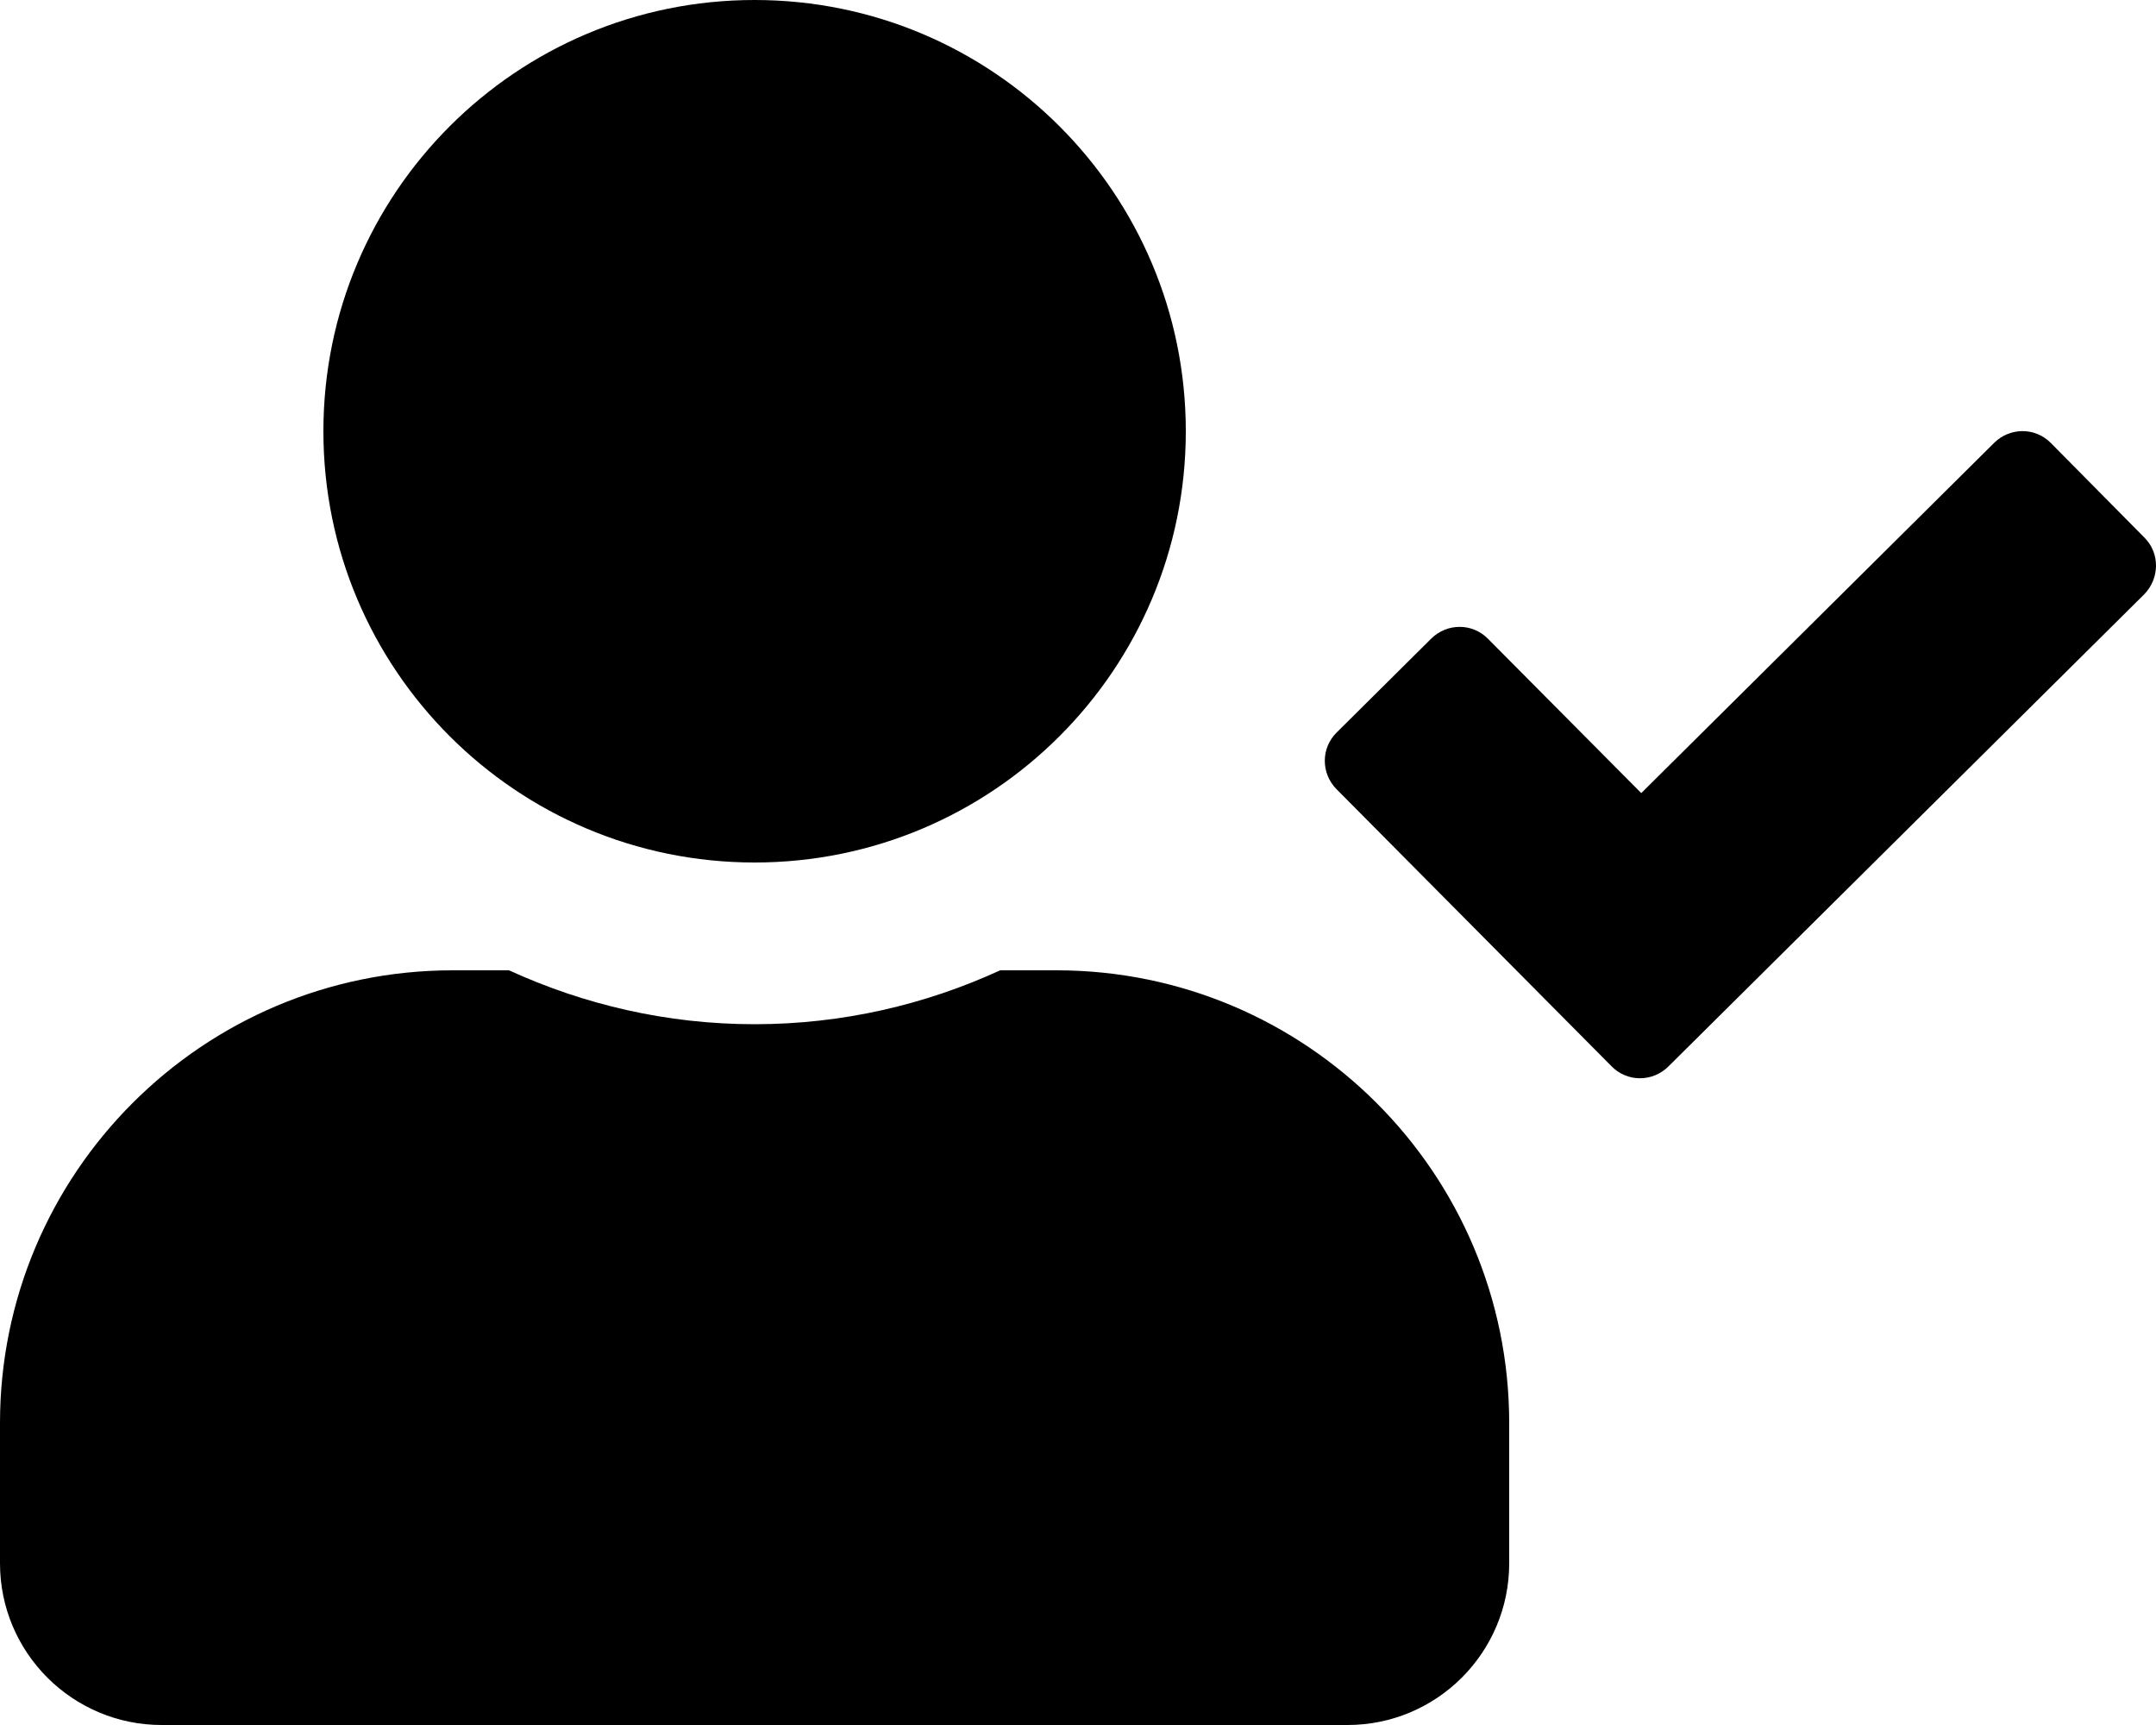
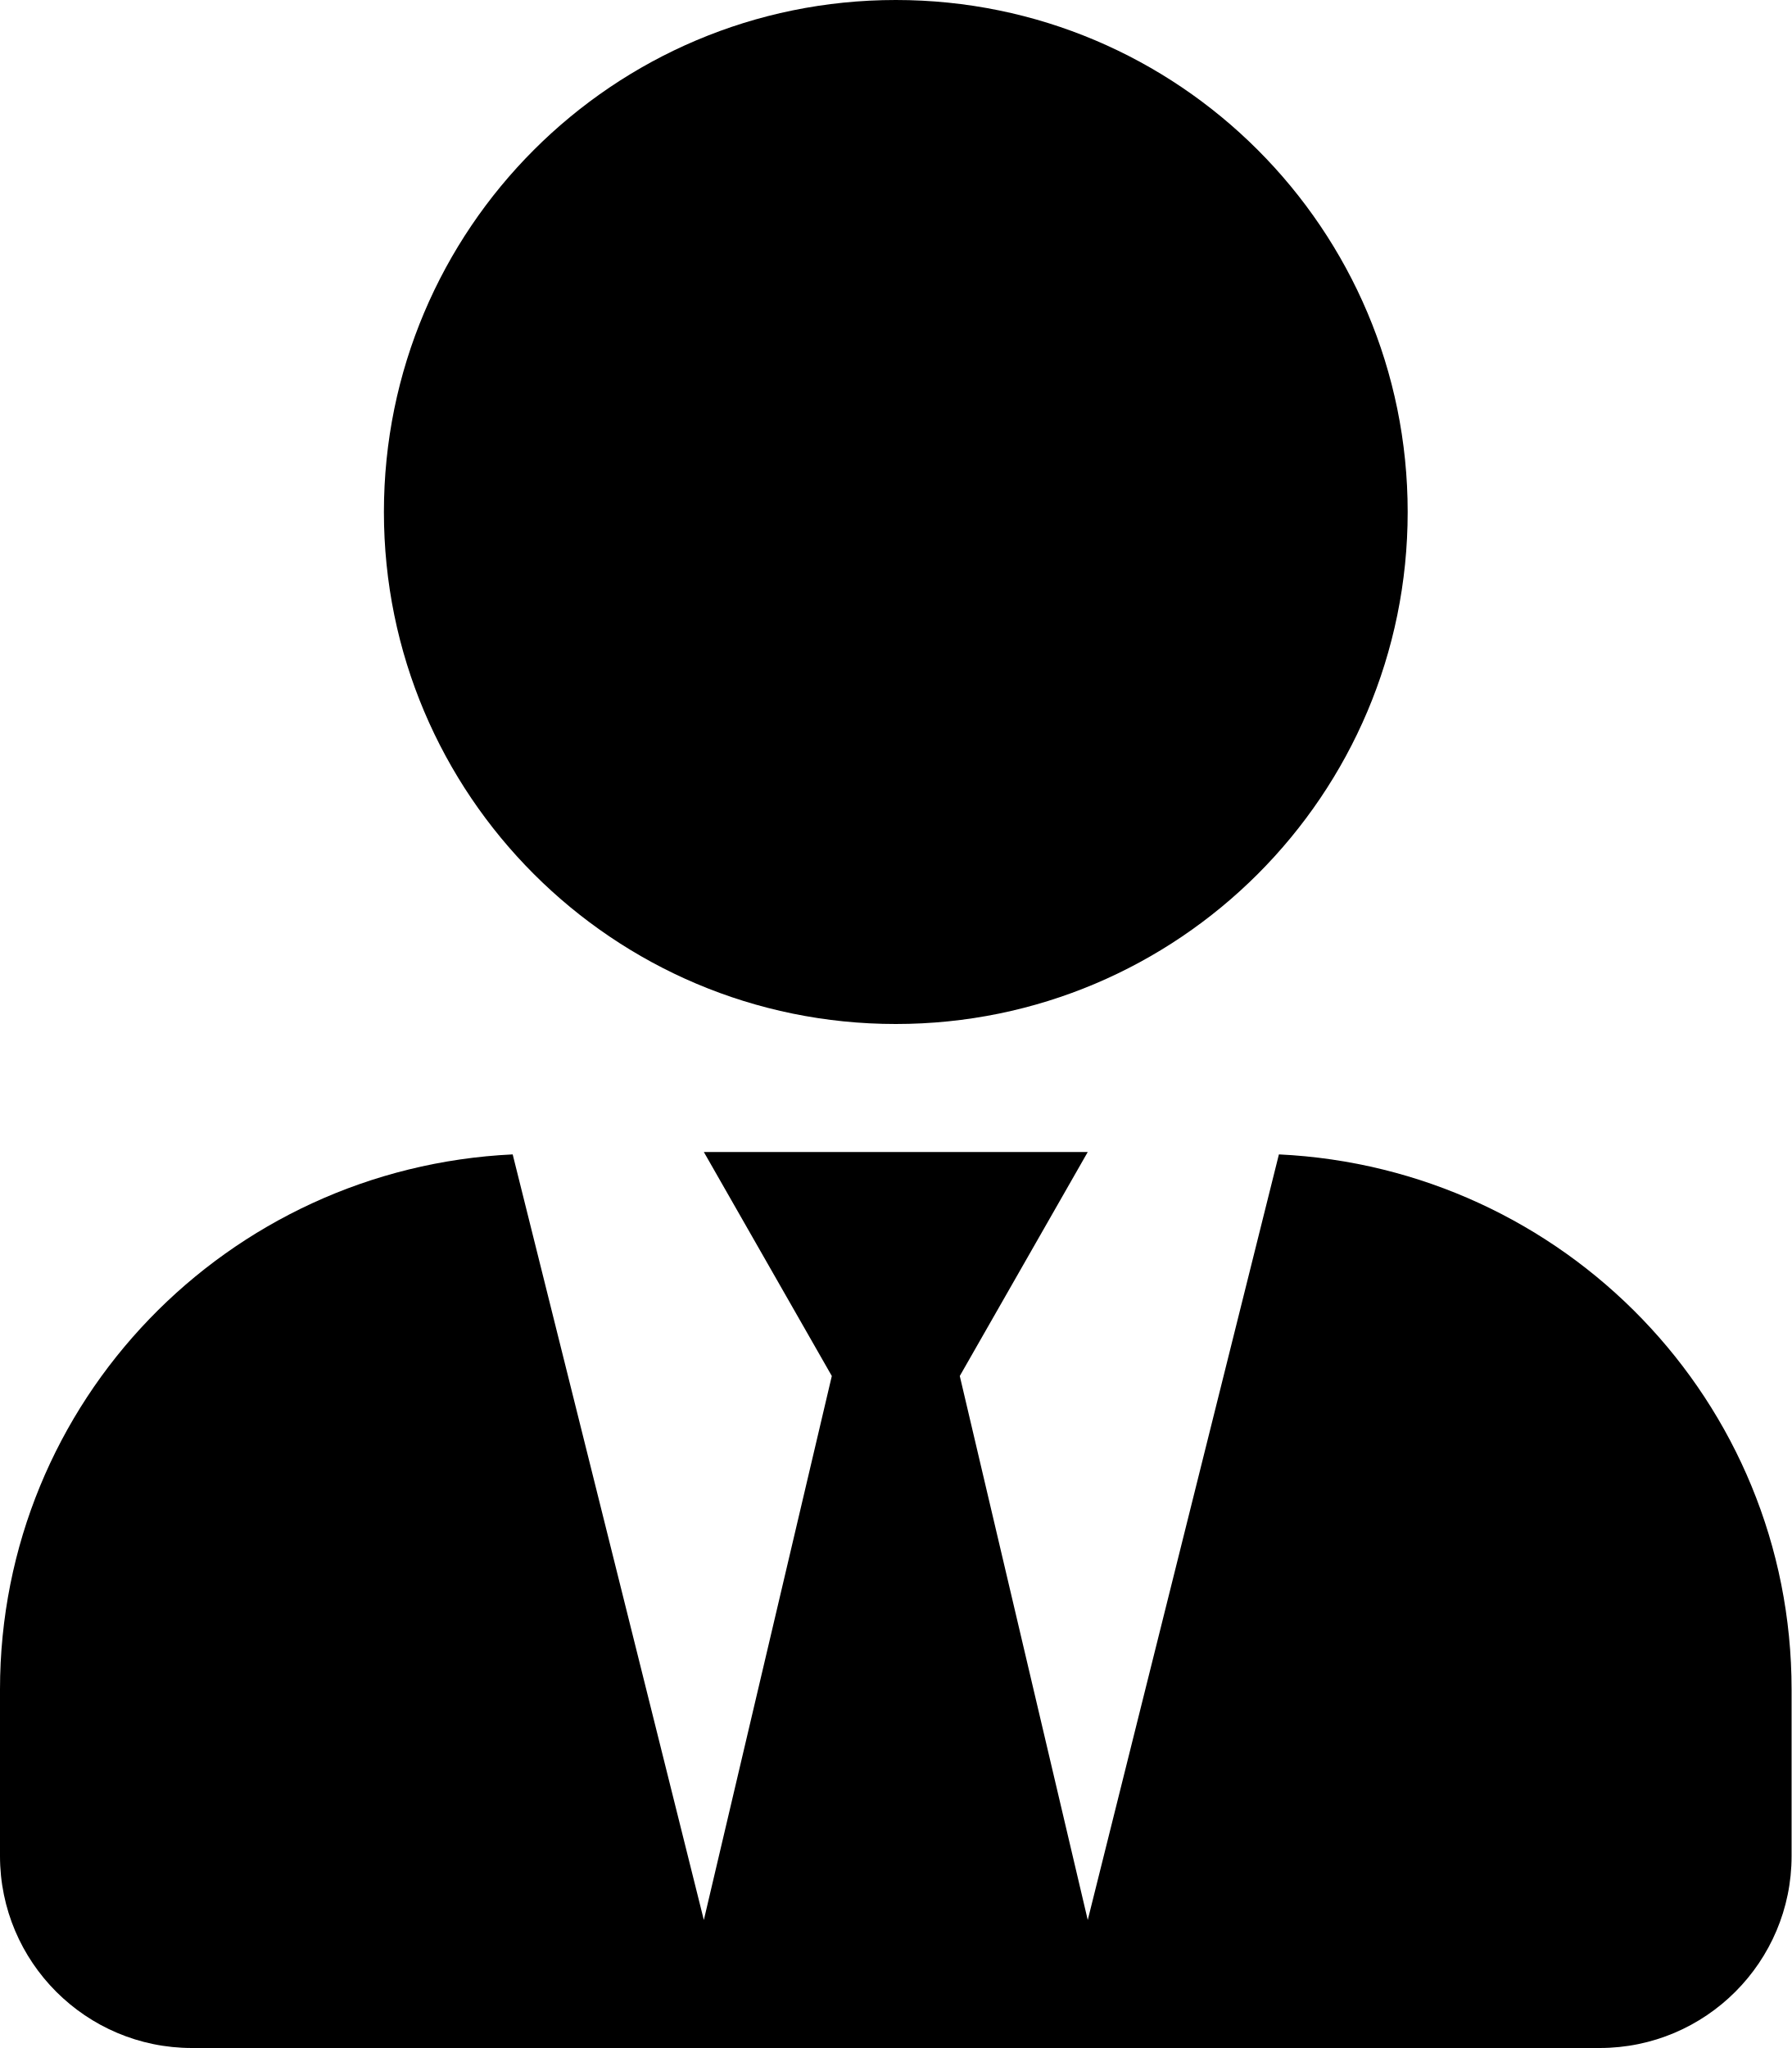
- <svg xmlns="http://www.w3.org/2000/svg" aria-hidden="true" class="e-font-icon-svg e-fas-user-check" viewBox="0 0 640 512">
-   <path d="M224 256c70.7 0 128-57.3 128-128S294.7 0 224 0 96 57.3 96 128s57.3 128 128 128zm89.6 32h-16.7c-22.2 10.2-46.9 16-72.9 16s-50.6-5.8-72.9-16h-16.7C60.2 288 0 348.2 0 422.4V464c0 26.5 21.5 48 48 48h352c26.5 0 48-21.5 48-48v-41.6c0-74.2-60.2-134.4-134.4-134.4zm323-128.4l-27.8-28.1c-4.6-4.7-12.1-4.7-16.8-.1l-104.8 104-45.5-45.8c-4.6-4.7-12.1-4.7-16.8-.1l-28.1 27.9c-4.7 4.6-4.7 12.1-.1 16.8l81.7 82.3c4.6 4.7 12.1 4.7 16.8.1l141.3-140.2c4.6-4.7 4.7-12.2.1-16.8z" />
+ <svg xmlns="http://www.w3.org/2000/svg" aria-hidden="true" class="e-font-icon-svg e-fas-user-tie" viewBox="0 0 448 512">
+   <path d="M224 256c70.7 0 128-57.3 128-128S294.7 0 224 0 96 57.3 96 128s57.3 128 128 128zm95.8 32.6L272 480l-32-136 32-56h-96l32 56-32 136-47.8-191.4C56.9 292 0 350.3 0 422.4V464c0 26.5 21.5 48 48 48h352c26.5 0 48-21.5 48-48v-41.6c0-72.1-56.9-130.4-128.2-133.8z" />
</svg>
